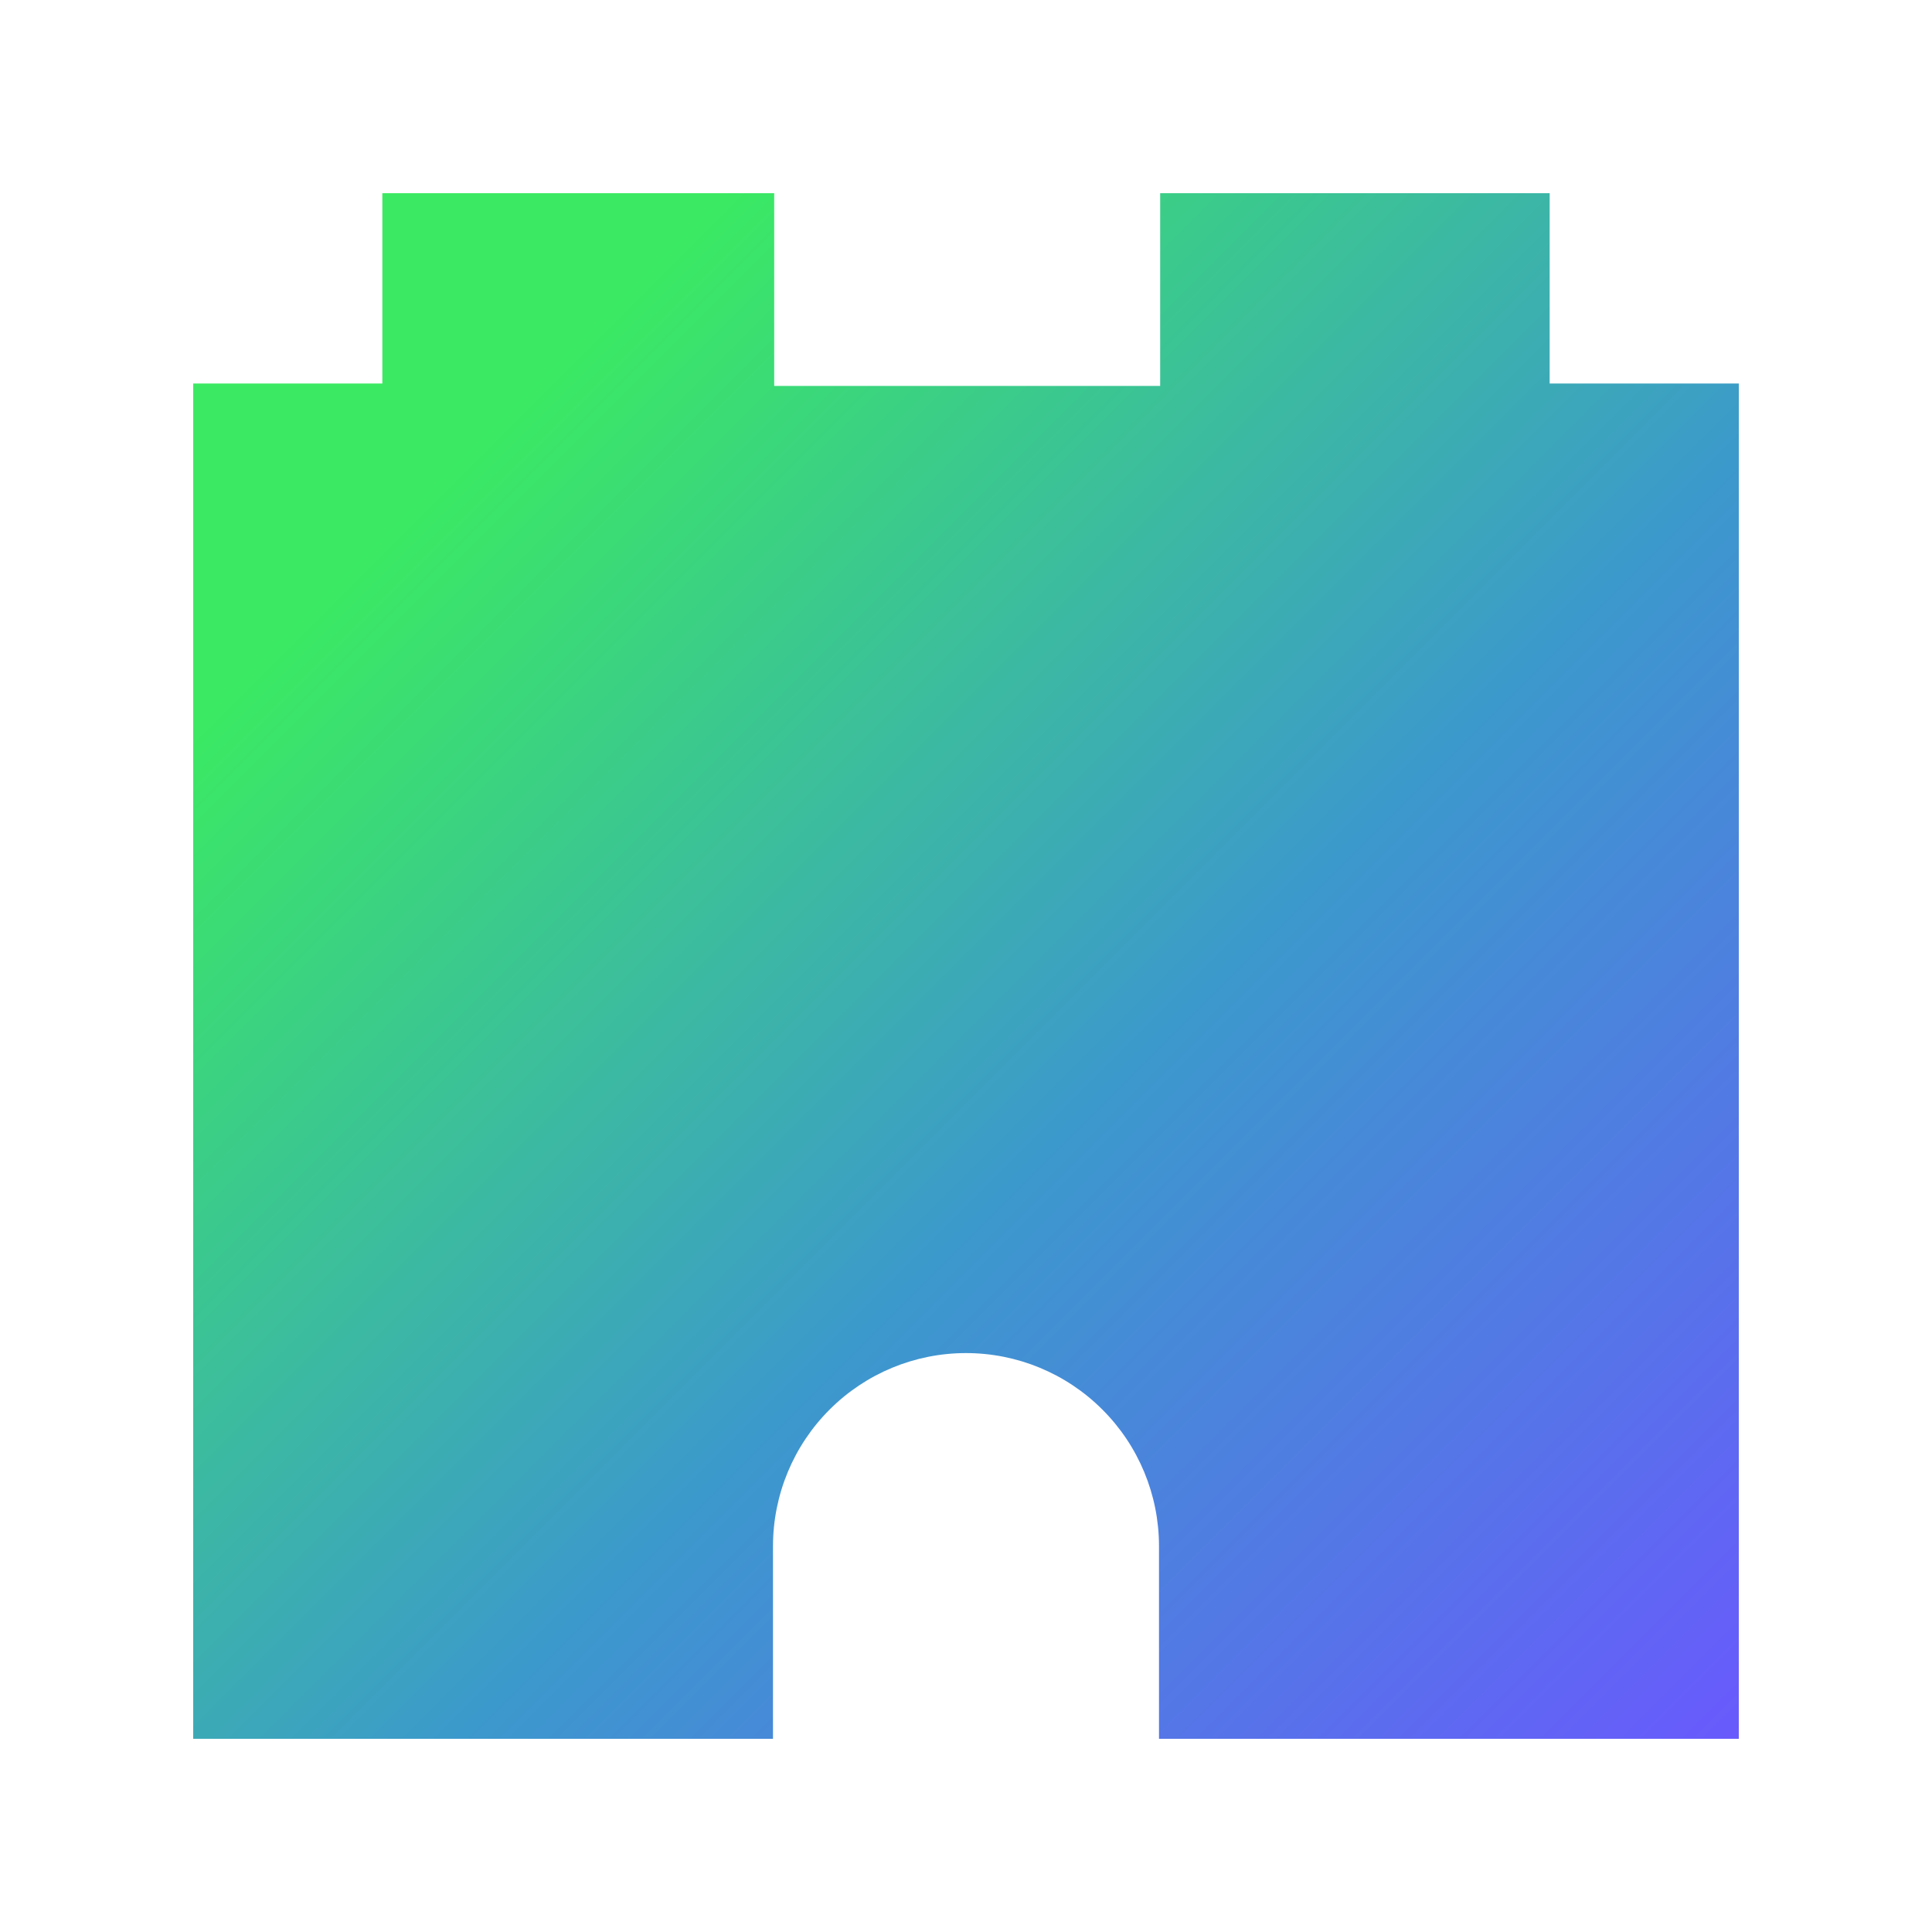
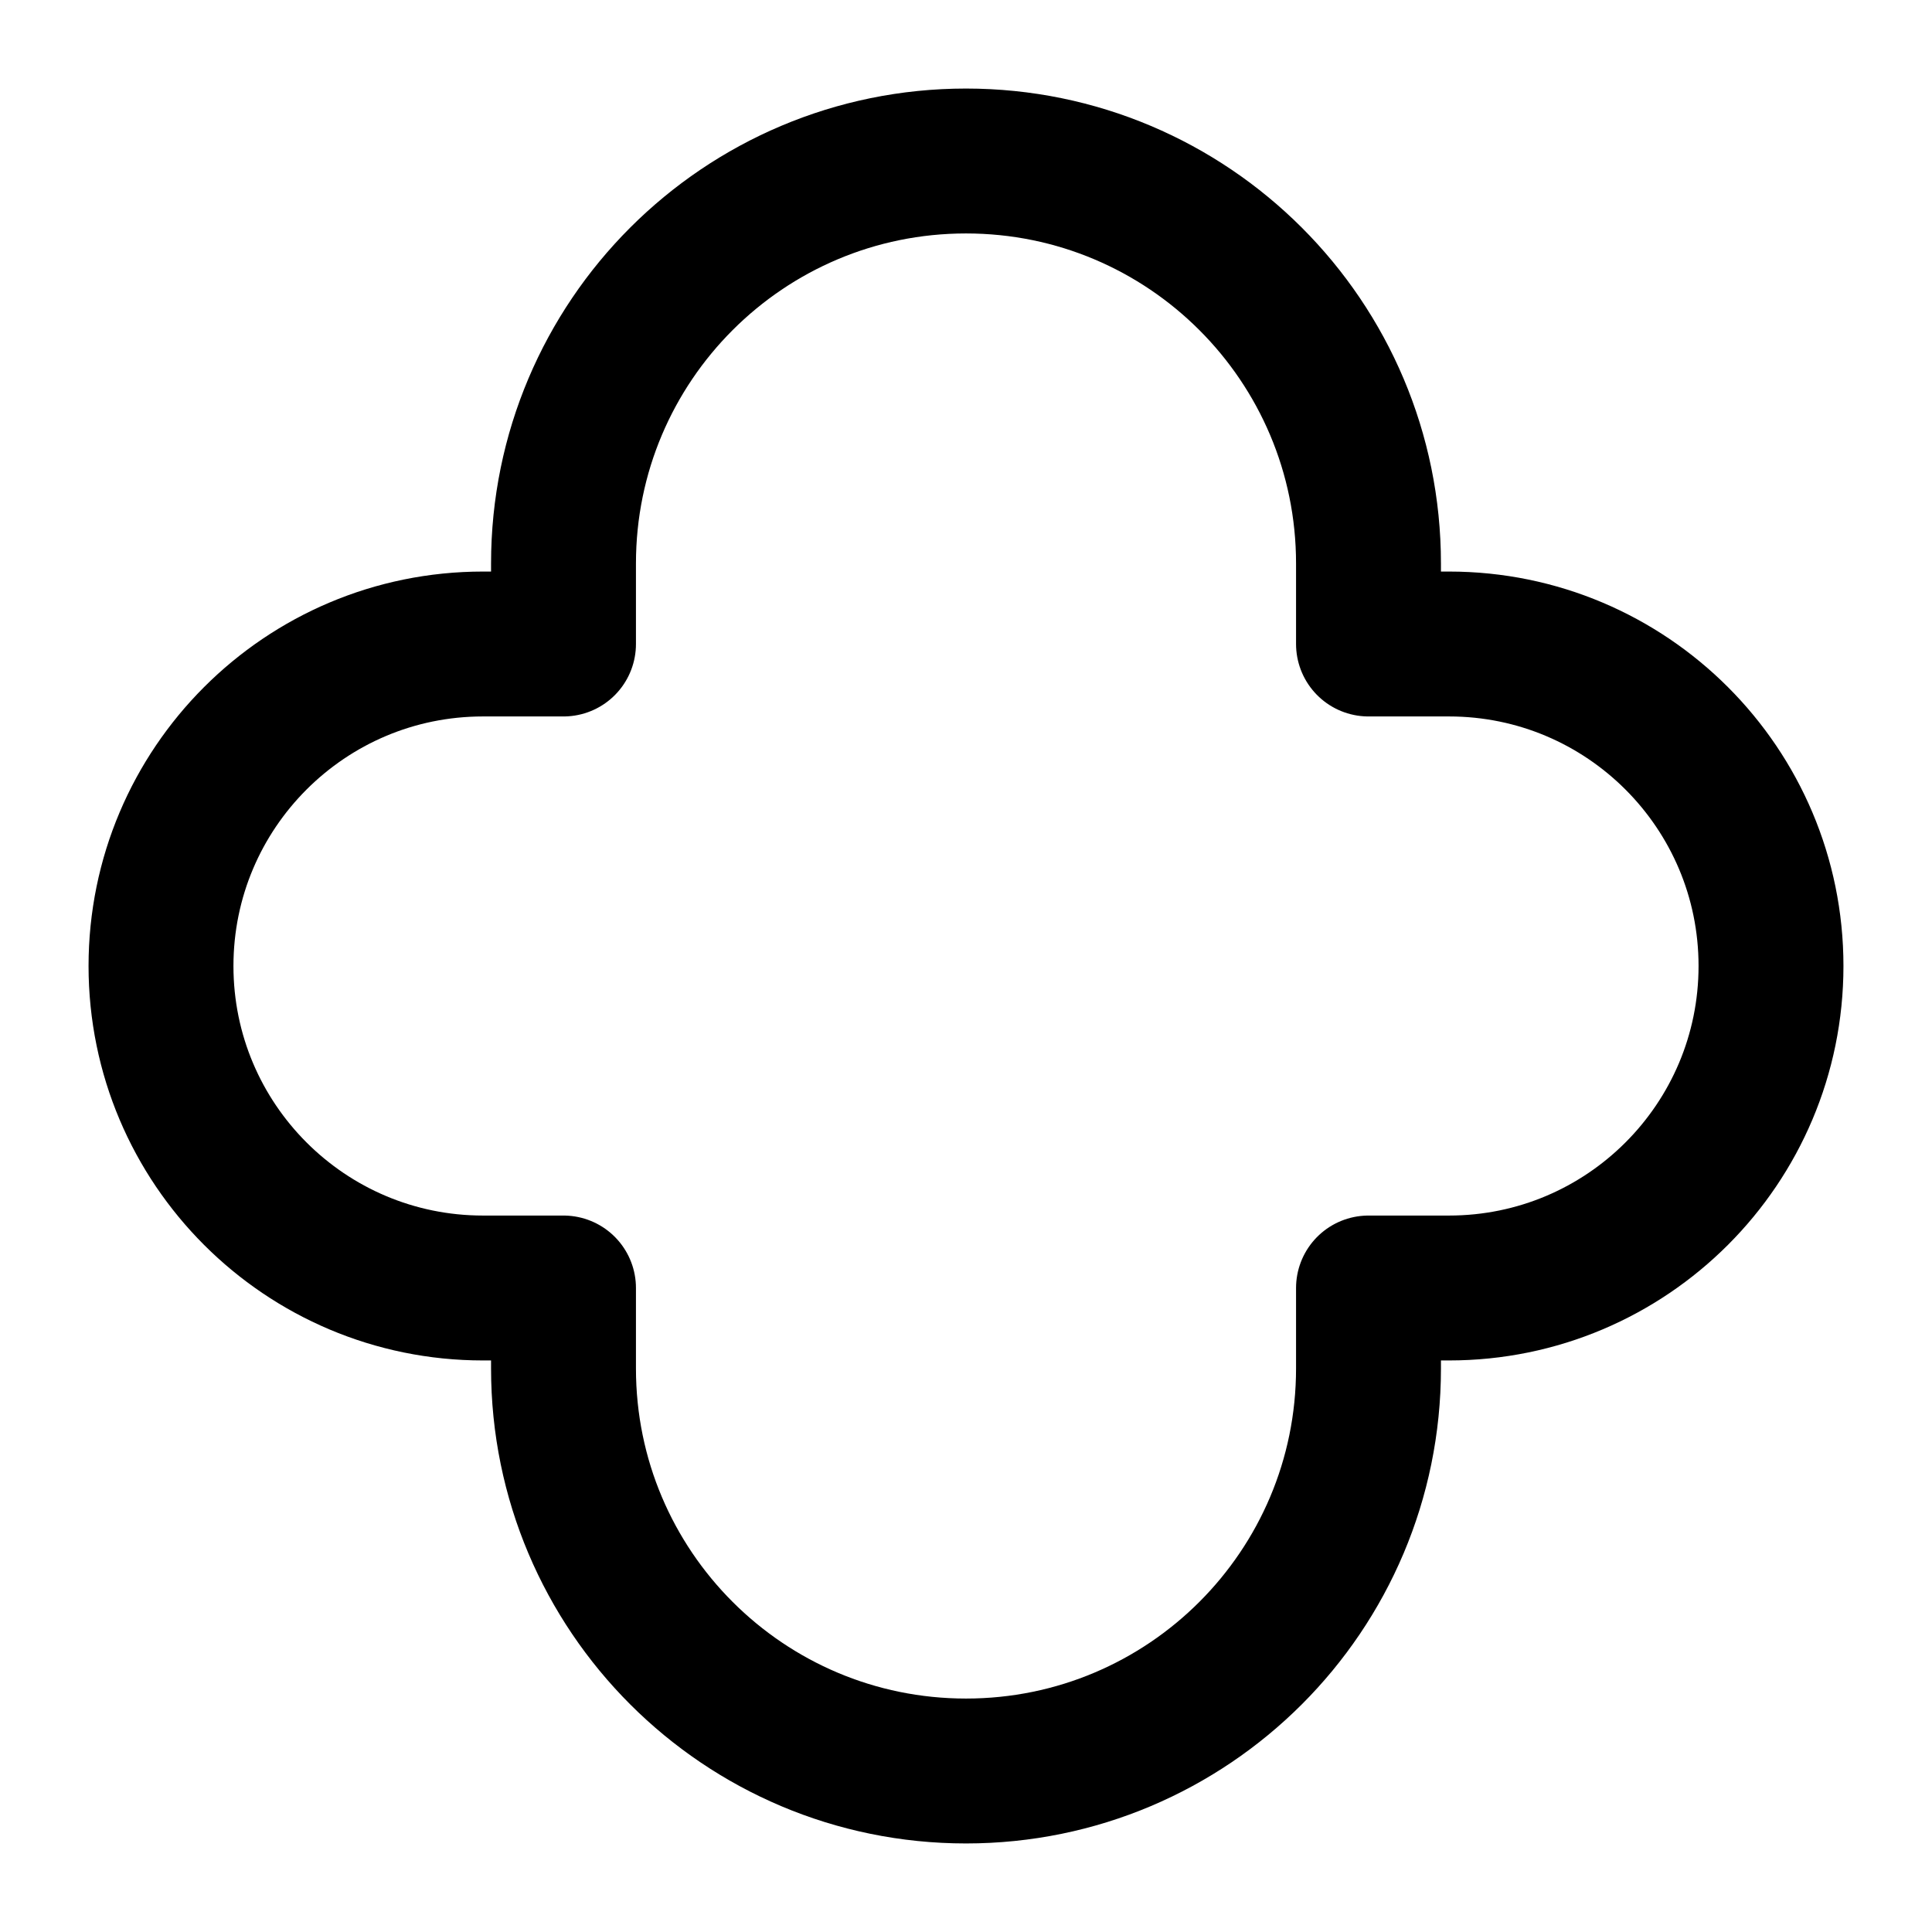
- <svg xmlns="http://www.w3.org/2000/svg" width="40" height="40" viewBox="0 0 40 40" fill="none">
-   <path d="M32.084 7.94V4H24.02V7.99H16.029V4H7.916V7.94H4V36H16.004V32.005C16.006 30.946 16.427 29.931 17.177 29.183C17.926 28.434 18.941 28.014 20 28.014C21.059 28.014 22.074 28.434 22.823 29.183C23.573 29.931 23.994 30.946 23.996 32.005V36H36V7.94H32.084Z" fill="url(#paint0_linear)" />
-   <defs>
-     <linearGradient id="paint0_linear" x1="2.942" y1="4.9" x2="37.777" y2="39.734" gradientUnits="userSpaceOnUse">
-       <stop offset="0.159" stop-color="#3BEA62" />
-       <stop offset="0.54" stop-color="#3C99CC" />
-       <stop offset="0.937" stop-color="#6B57FF" />
-     </linearGradient>
-   </defs>
+ <svg xmlns="http://www.w3.org/2000/svg" width="40" height="40" viewBox="0 0 24 24" fill="none" stroke="currentColor" stroke-width="1.8" stroke-linecap="round" stroke-linejoin="round">
+   <path d="M12 2a5 5 0 0 0-5 5v1H6a4 4 0 0 0 0 8h1v1a5 5 0 0 0 10 0v-1h1a4 4 0 0 0 0-8h-1V7a5 5 0 0 0-5-5z" />
</svg>
